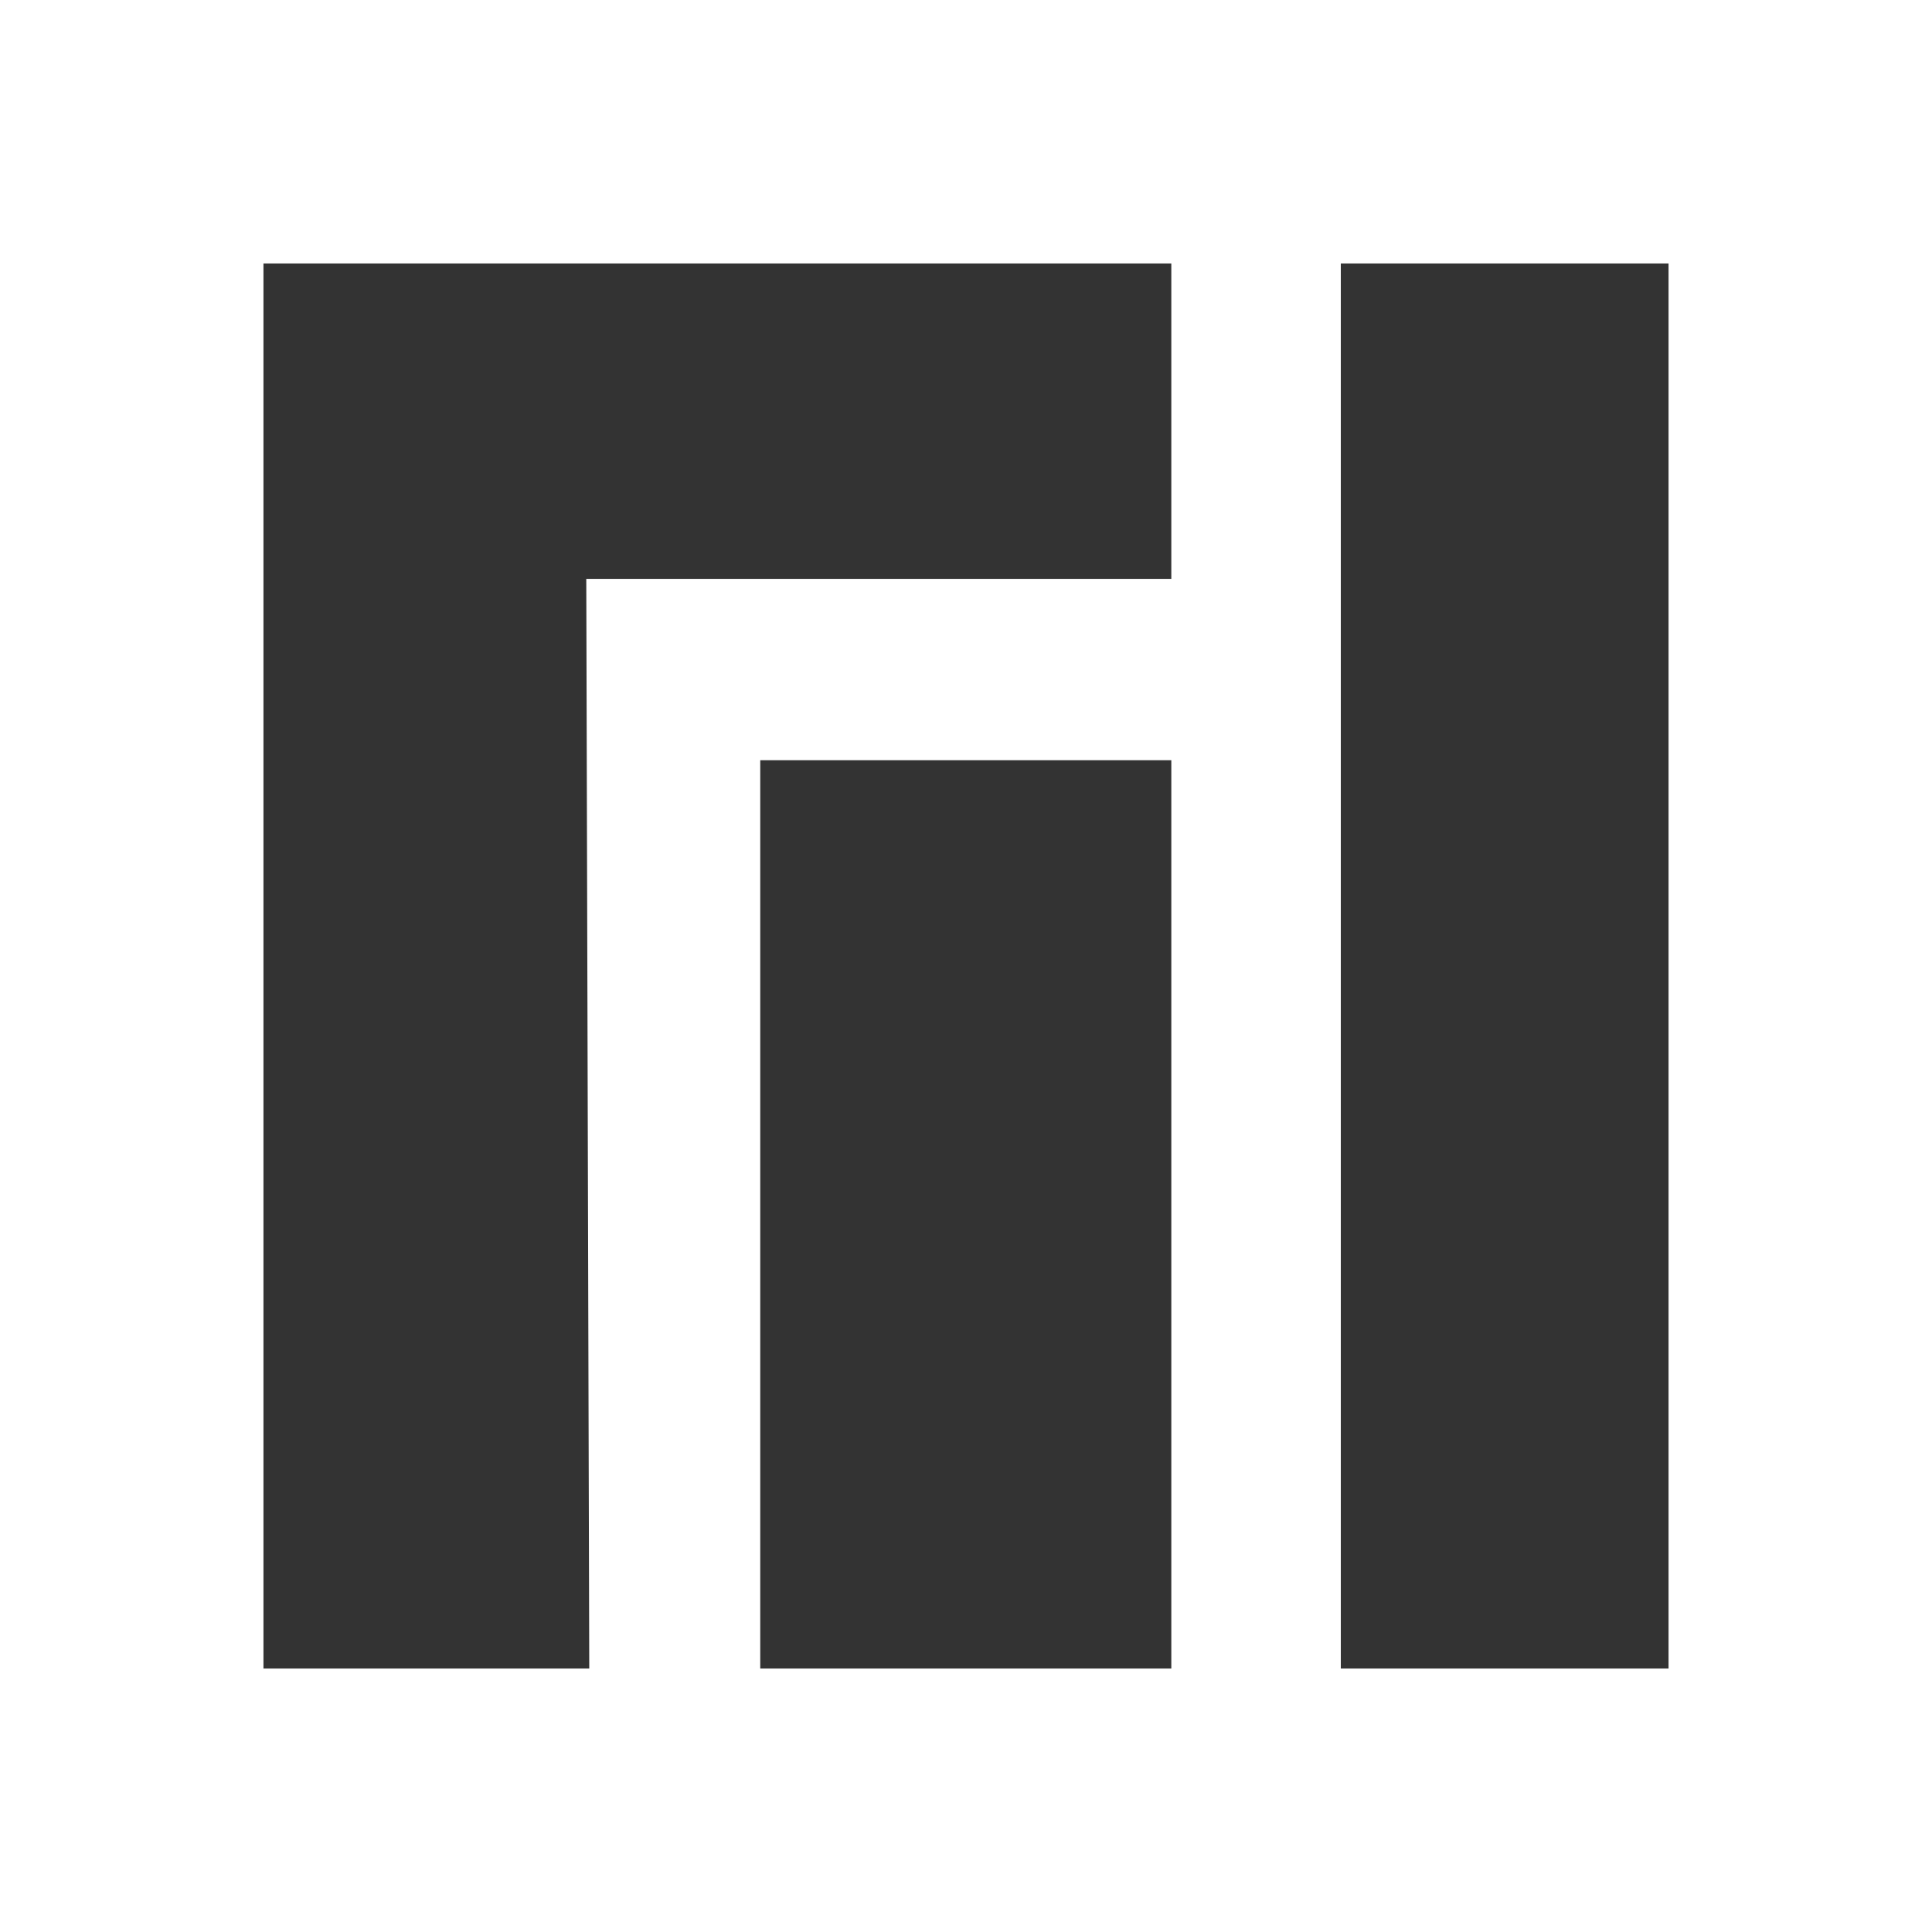
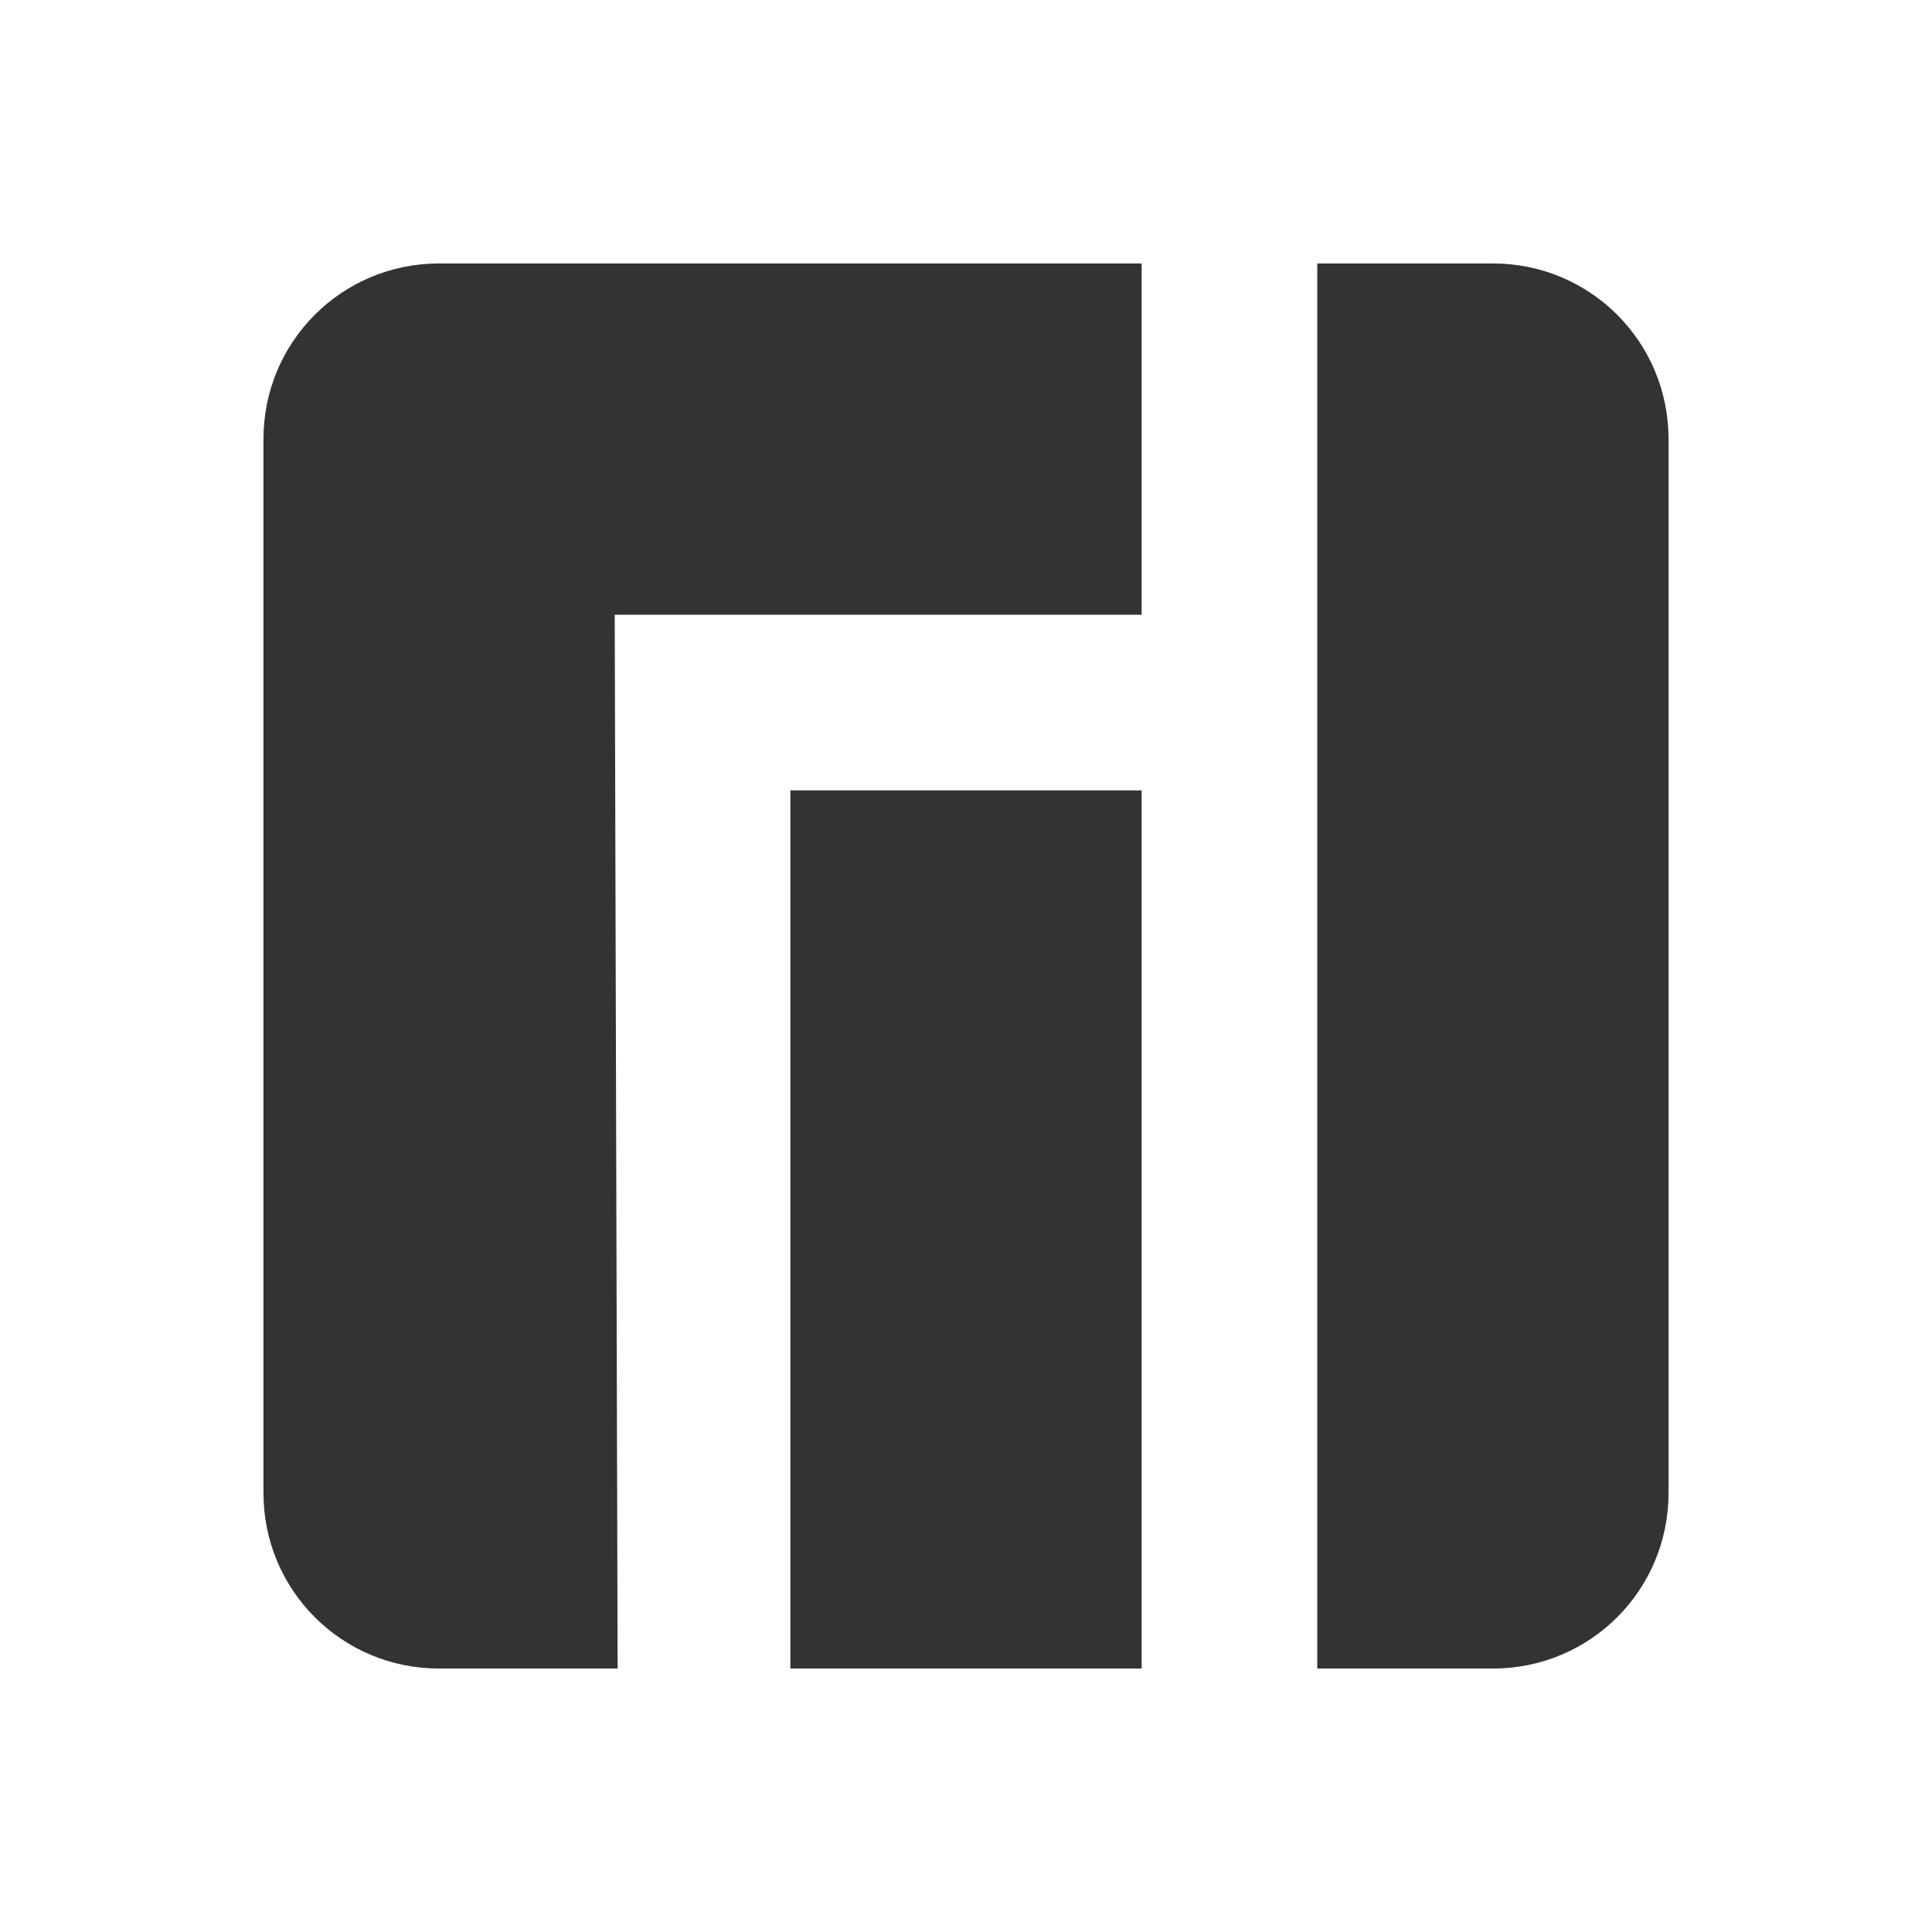
<svg xmlns="http://www.w3.org/2000/svg" id="svg" width="22" height="22" version="1.1">
-   <defs>
+   <defs id="defs1019">
    <style id="current-color-scheme" type="text/css">.ColorScheme-Text { color:#333333; } .ColorScheme-Highlight{ color:#5294e2; }</style>
  </defs>
  <g id="22-22-manjaro-settings-manager">
-     <rect width="22" height="22" fill-opacity="0" />
-     <path class="ColorScheme-Text" d="m3 3v16h3.71l-0.034-12.408h6.662v-3.592zm12.268 0v16h3.732v-16zm-6.611 5.657v10.343h4.681v-10.343z" fill="currentColor" />
+     <rect width="22" height="22" fill-opacity="0" id="rect1021" />
+     <path id="path1023" class="ColorScheme-Text" d="M 5 3 C 3.892 3 3 3.892 3 5 L 3 17 C 3 18.108 3.892 19 5 19 L 7.033 19 L 7 7 L 13 7 L 13 3 L 5 3 z M 15 3 L 15 19 L 17 19 C 18.108 19 19 18.108 19 17 L 19 5 C 19 3.892 18.108 3 17 3 L 15 3 z M 9 9 L 9 19 L 13 19 L 13 9 L 9 9 z " fill="currentColor" />
  </g>
  <g id="manjaro-settings-manager" transform="translate(-4,-39)">
-     <path d="m4 4v24h7v-17h8v-7zm17 0v24h7v-24zm-8 9v15h6v-15z" class="ColorScheme-Text" fill="currentColor" />
-     <rect y="4.4409e-16" width="32" height="32" ry=".64" fill-opacity="0" />
+     <path id="path1026" class="ColorScheme-Text" d="M 7 4 C 5.338 4 4 5.338 4 7 L 4 25 C 4 26.662 5.338 28 7 28 L 11 28 L 11 11 L 19 11 L 19 4 L 7 4 z M 21 4 L 21 28 L 25 28 C 26.662 28 28 26.662 28 25 L 28 7 C 28 5.338 26.662 4 25 4 L 21 4 z M 13 13 L 13 28 L 19 28 L 19 13 L 13 13 z " fill="currentColor" />
+     <rect y="4.4409e-16" width="32" height="32" ry=".64" fill-opacity="0" id="rect1028" />
  </g>
  <g id="16-16-manjaro-settings-manager" transform="translate(-299 -510.36)">
-     <rect x="303" y="537.36" width="16" height="16" fill="none" />
-     <path class="ColorScheme-Text" d="m305 539.36v12h2.782l-0.025-9.306h4.996v-2.694zm9.201 0v12h2.799v-12zm-4.958 4.243v7.757h3.51v-7.757z" fill="currentColor" />
+     <rect x="303" y="537.36" width="16" height="16" fill="none" id="rect1031" />
+     <path id="path1033" class="ColorScheme-Text" d="M 307 539.36 C 305.892 539.36 305 540.252 305 541.36 L 305 549.36 C 305 550.468 305.892 551.36 307 551.36 L 308.025 551.36 L 308 542.36 L 313 542.36 L 313 539.36 L 307 539.36 z M 314 539.36 L 314 551.36 L 315 551.36 C 316.108 551.36 317 550.468 317 549.36 L 317 541.36 C 317 540.252 316.108 539.36 315 539.36 L 314 539.36 z M 309 543.36 L 309 551.36 L 313 551.36 L 313 543.36 L 309 543.36 z " fill="currentColor" />
  </g>
</svg>
